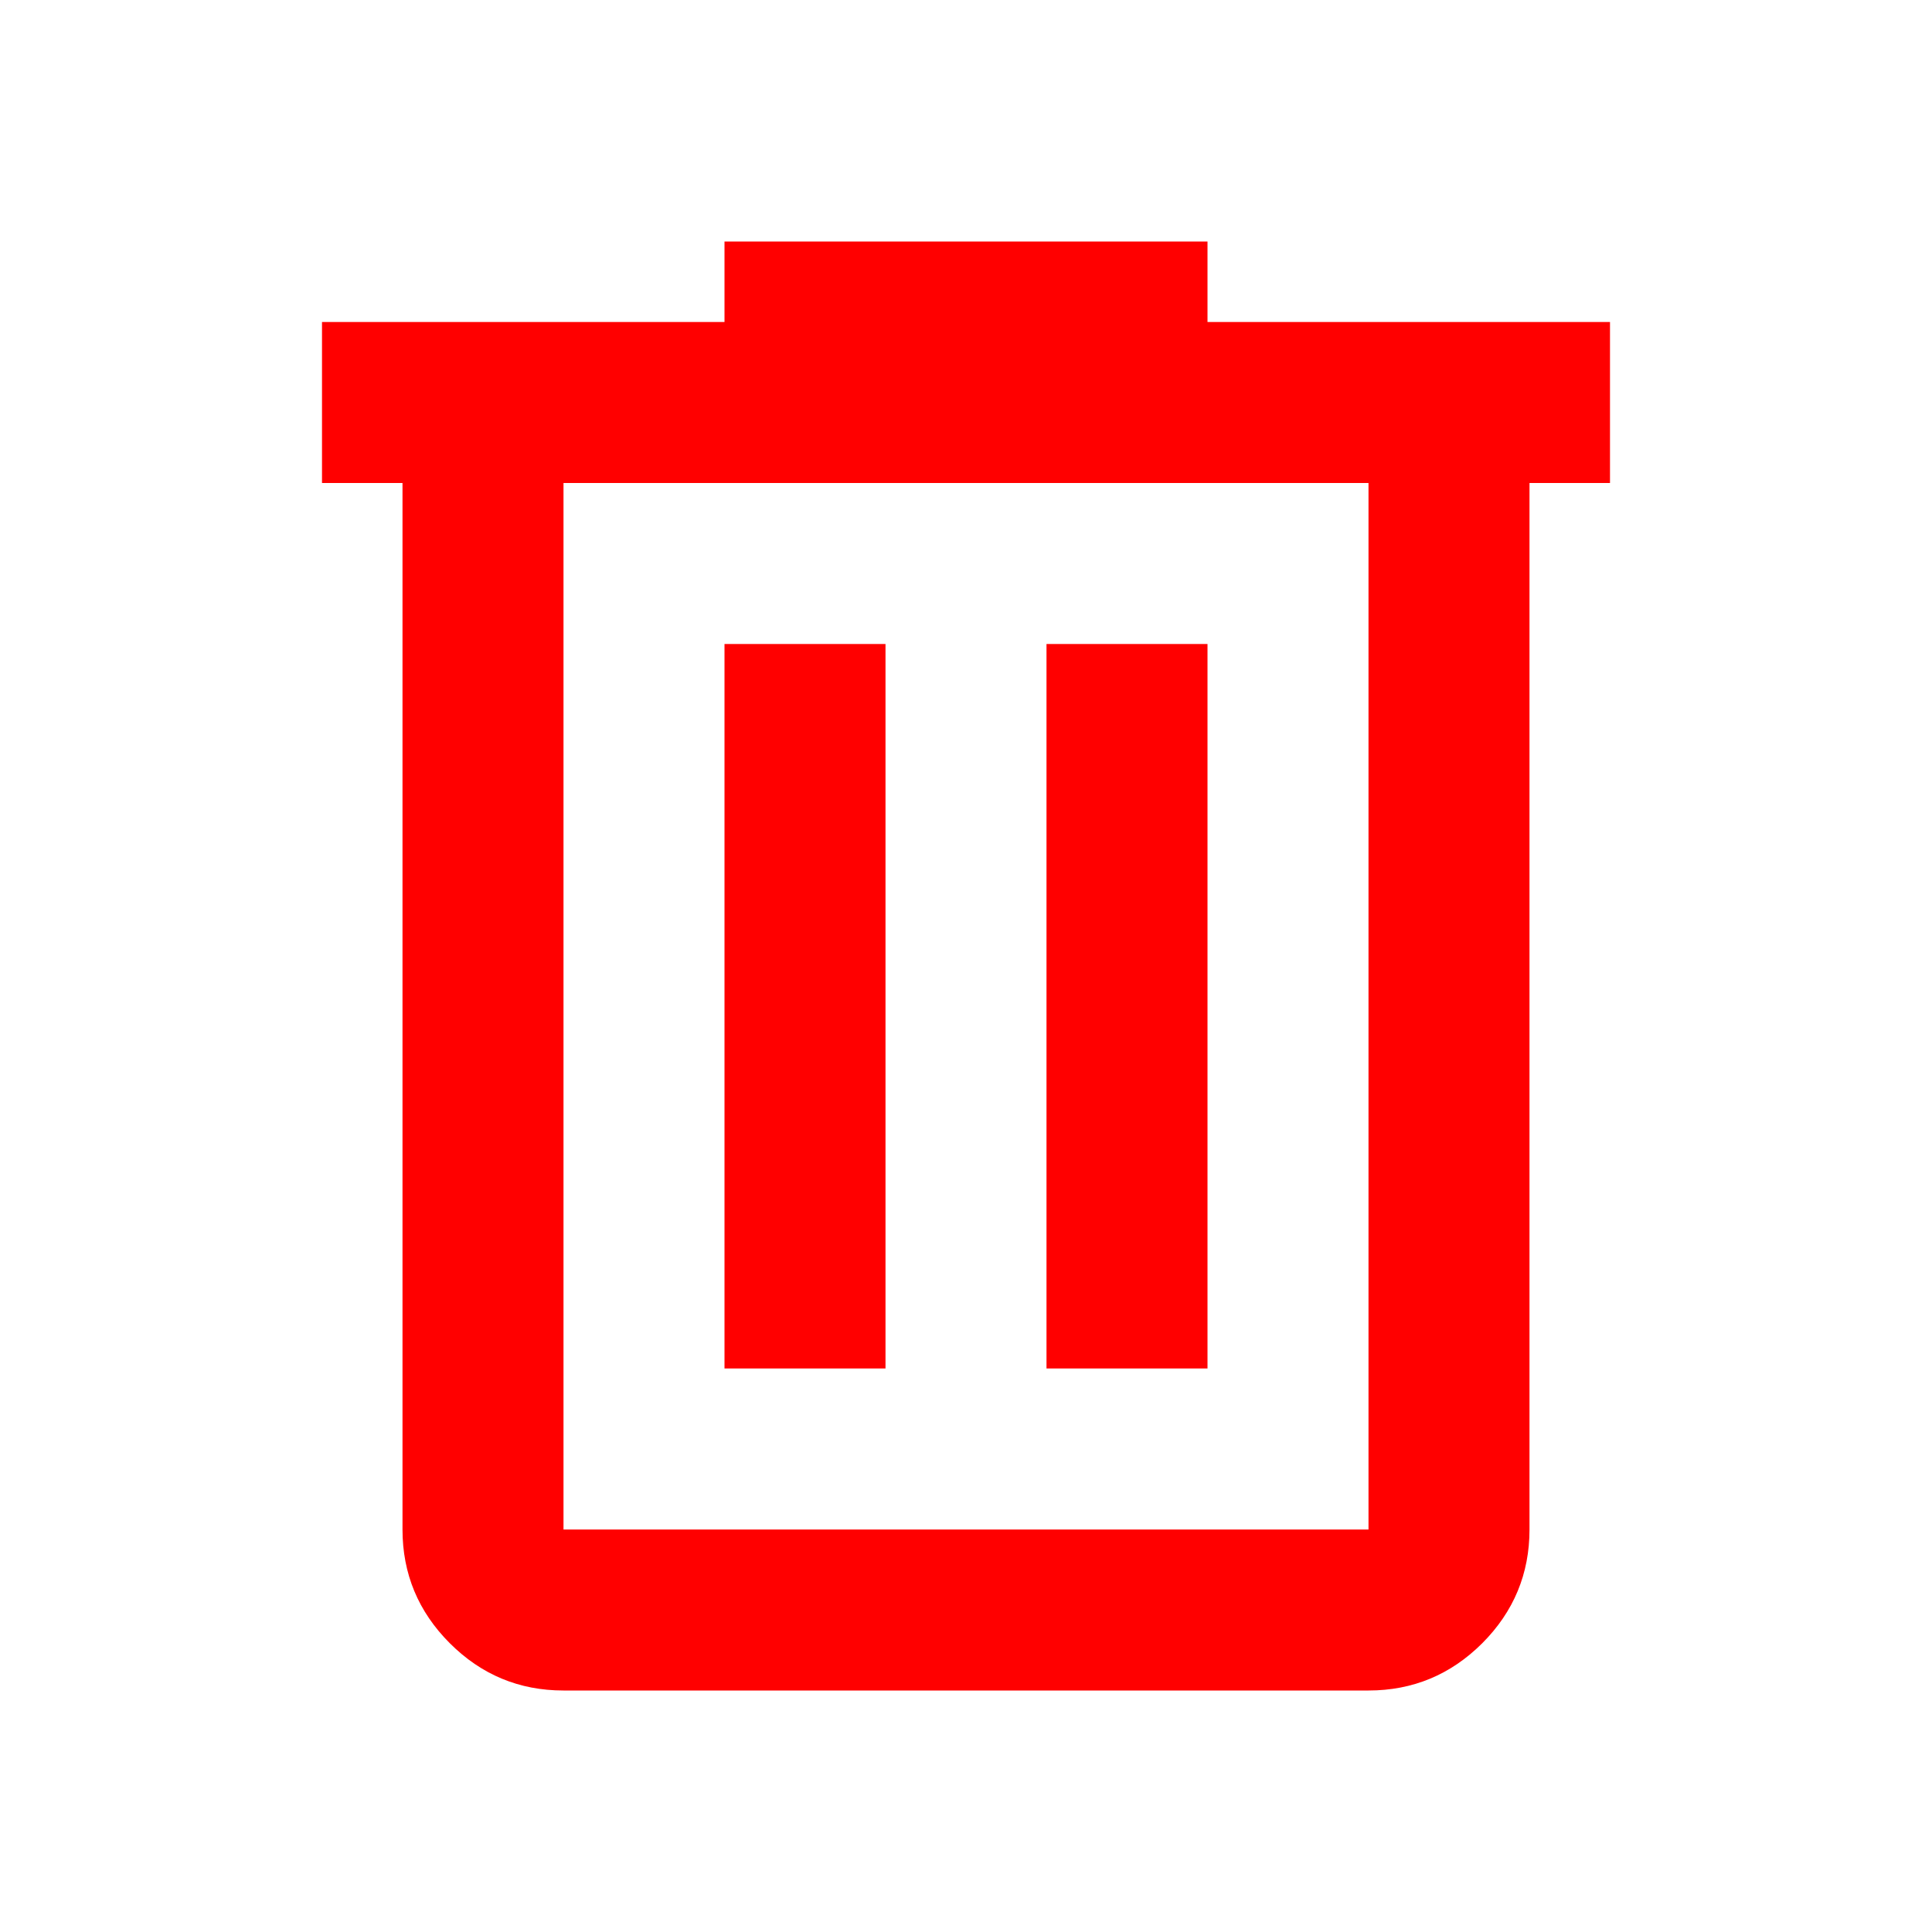
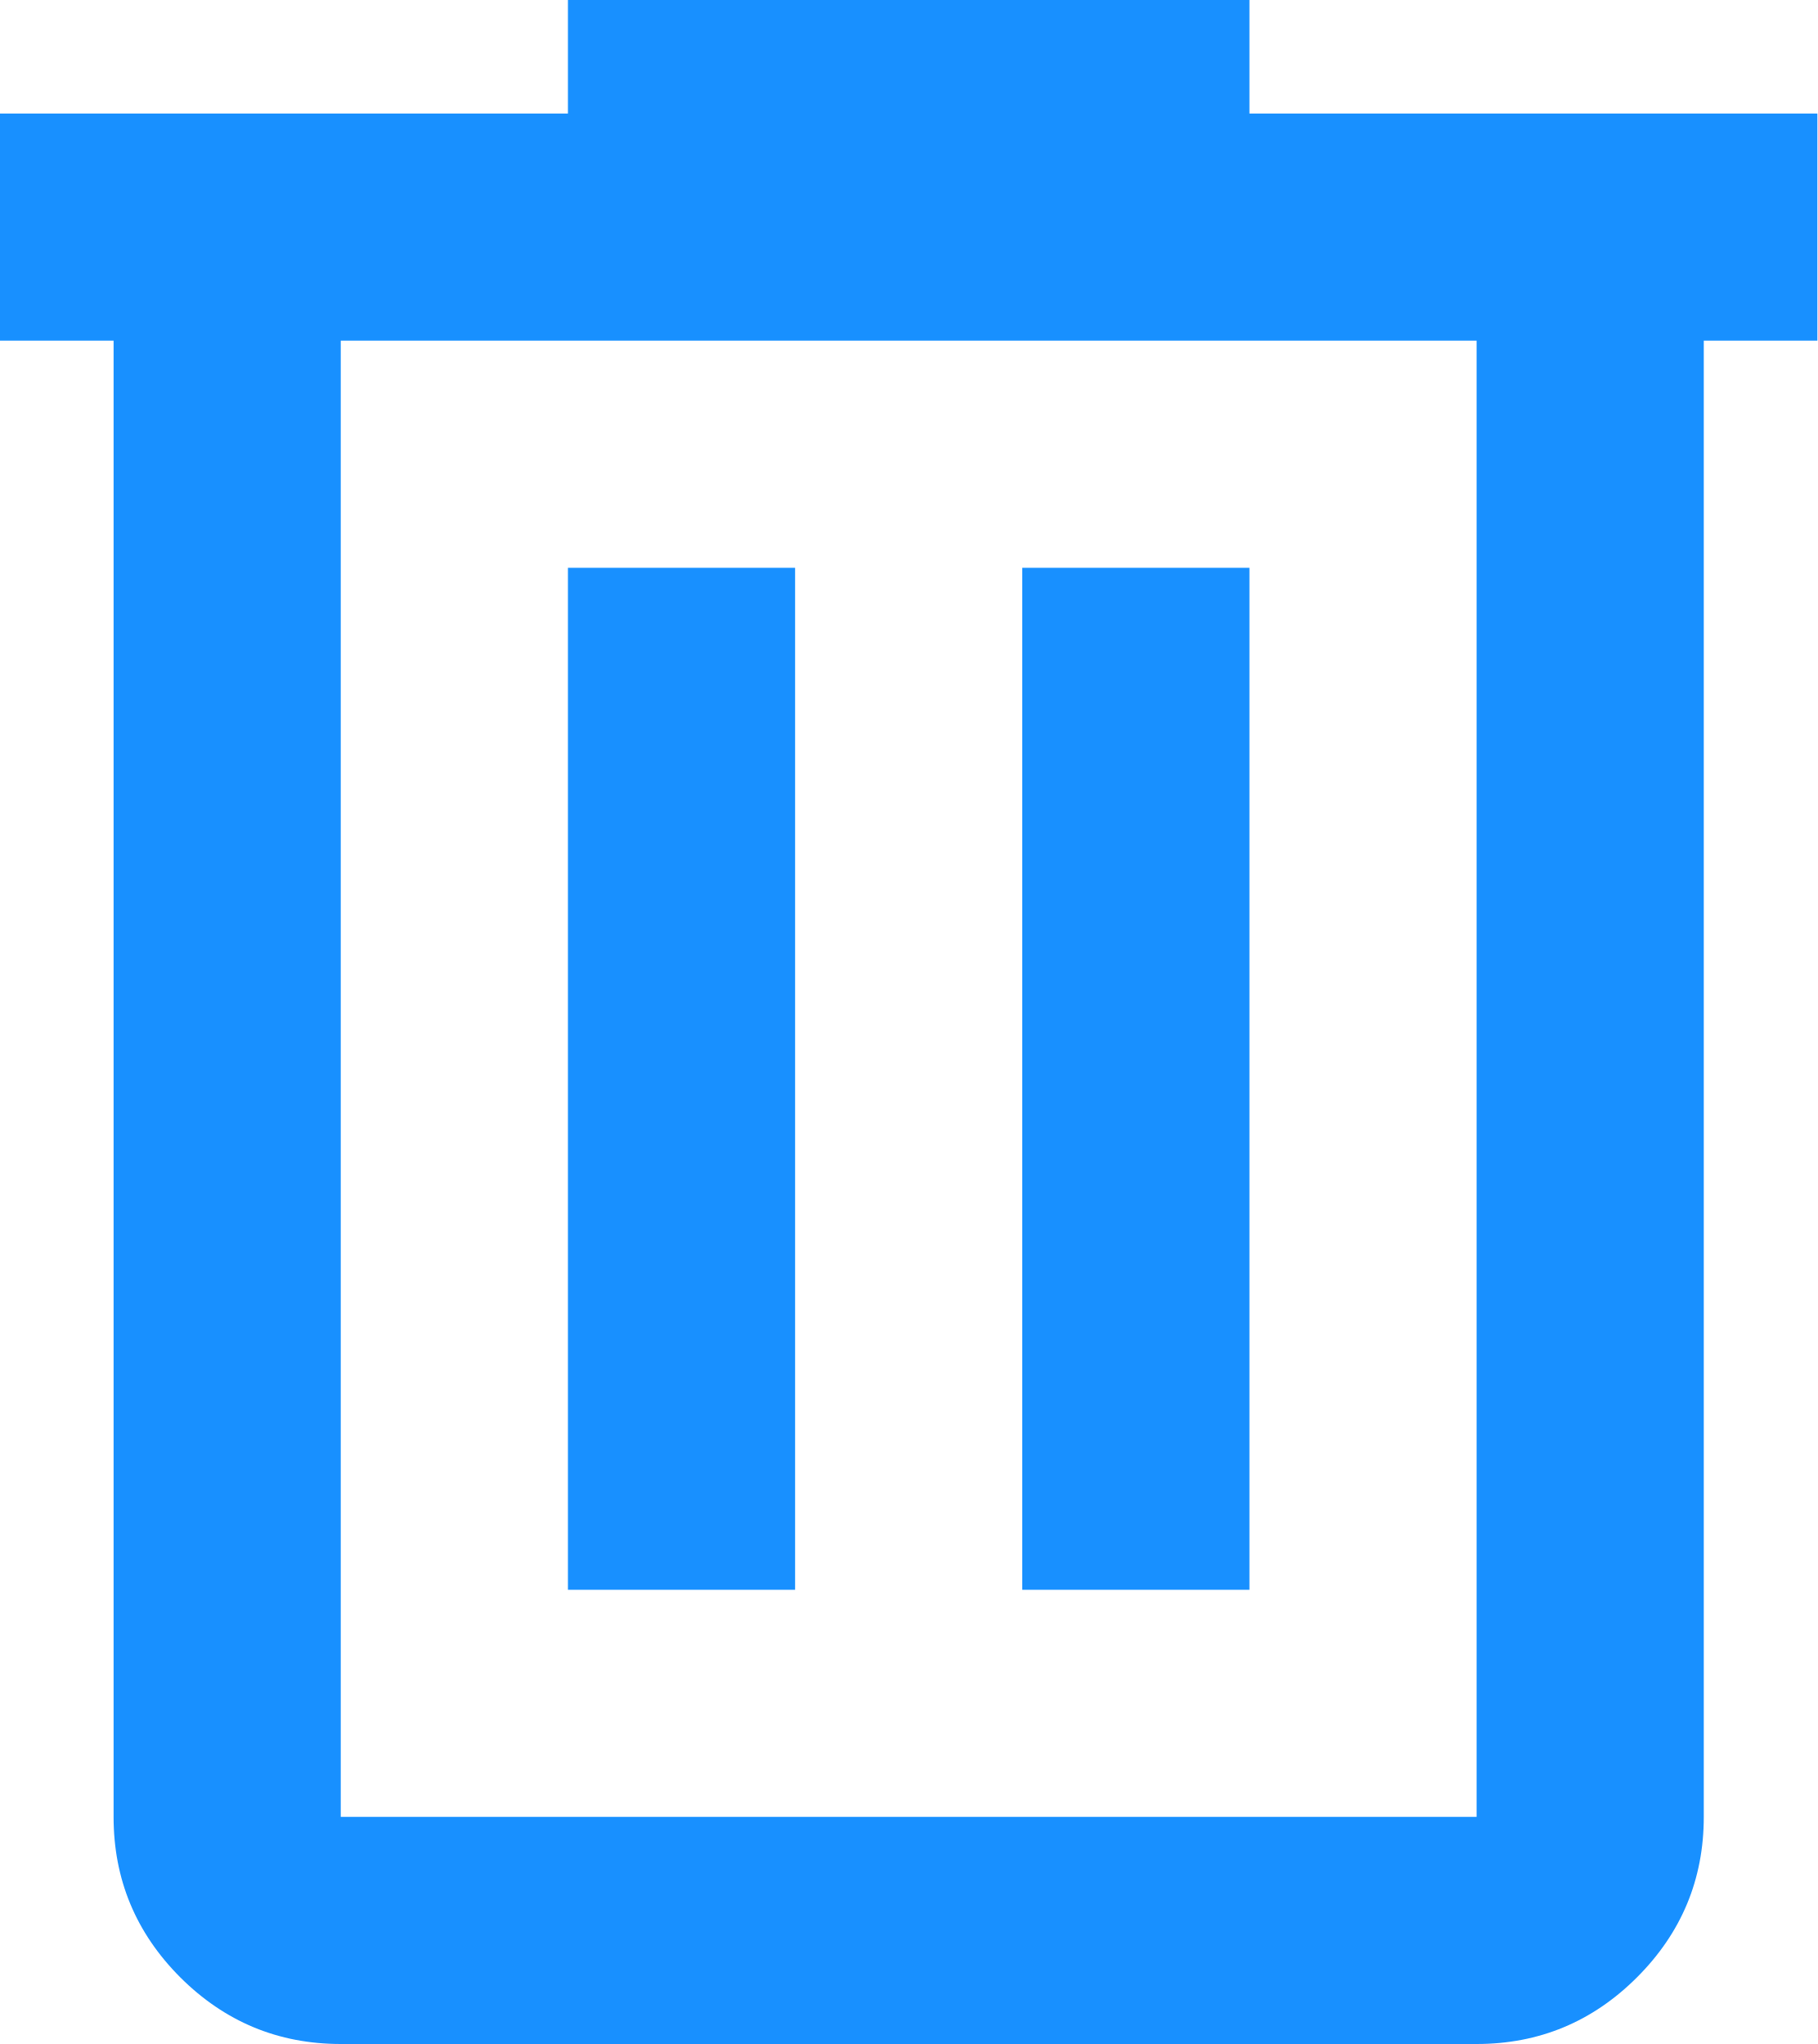
- <svg xmlns="http://www.w3.org/2000/svg" width="24" height="24" viewBox="0 0 24 24" fill="none">
-   <path d="M7 21C6.45 21 5.979 20.804 5.588 20.413C5.196 20.021 5 19.55 5 19V6H4V4H9V3H15V4H20V6H19V19C19 19.55 18.804 20.021 18.413 20.413C18.021 20.804 17.55 21 17 21H7ZM17 6H7V19H17V6ZM9 17H11V8H9V17ZM13 17H15V8H13V17Z" fill="#FF0000" />
+ <svg xmlns="http://www.w3.org/2000/svg" width="16" height="18" viewBox="0 0 16 18" fill="none">
+   <path d="M3 18C2.45 18 1.979 17.804 1.587 17.413C1.196 17.021 1 16.55 1 16V3H0V1H5V0H11V1H16V3H15V16C15 16.55 14.804 17.021 14.412 17.413C14.021 17.804 13.55 18 13 18H3ZM13 3H3V16H13V3ZM5 14H7V5H5V14ZM9 14H11V5H9V14Z" fill="#1890FF" />
</svg>
